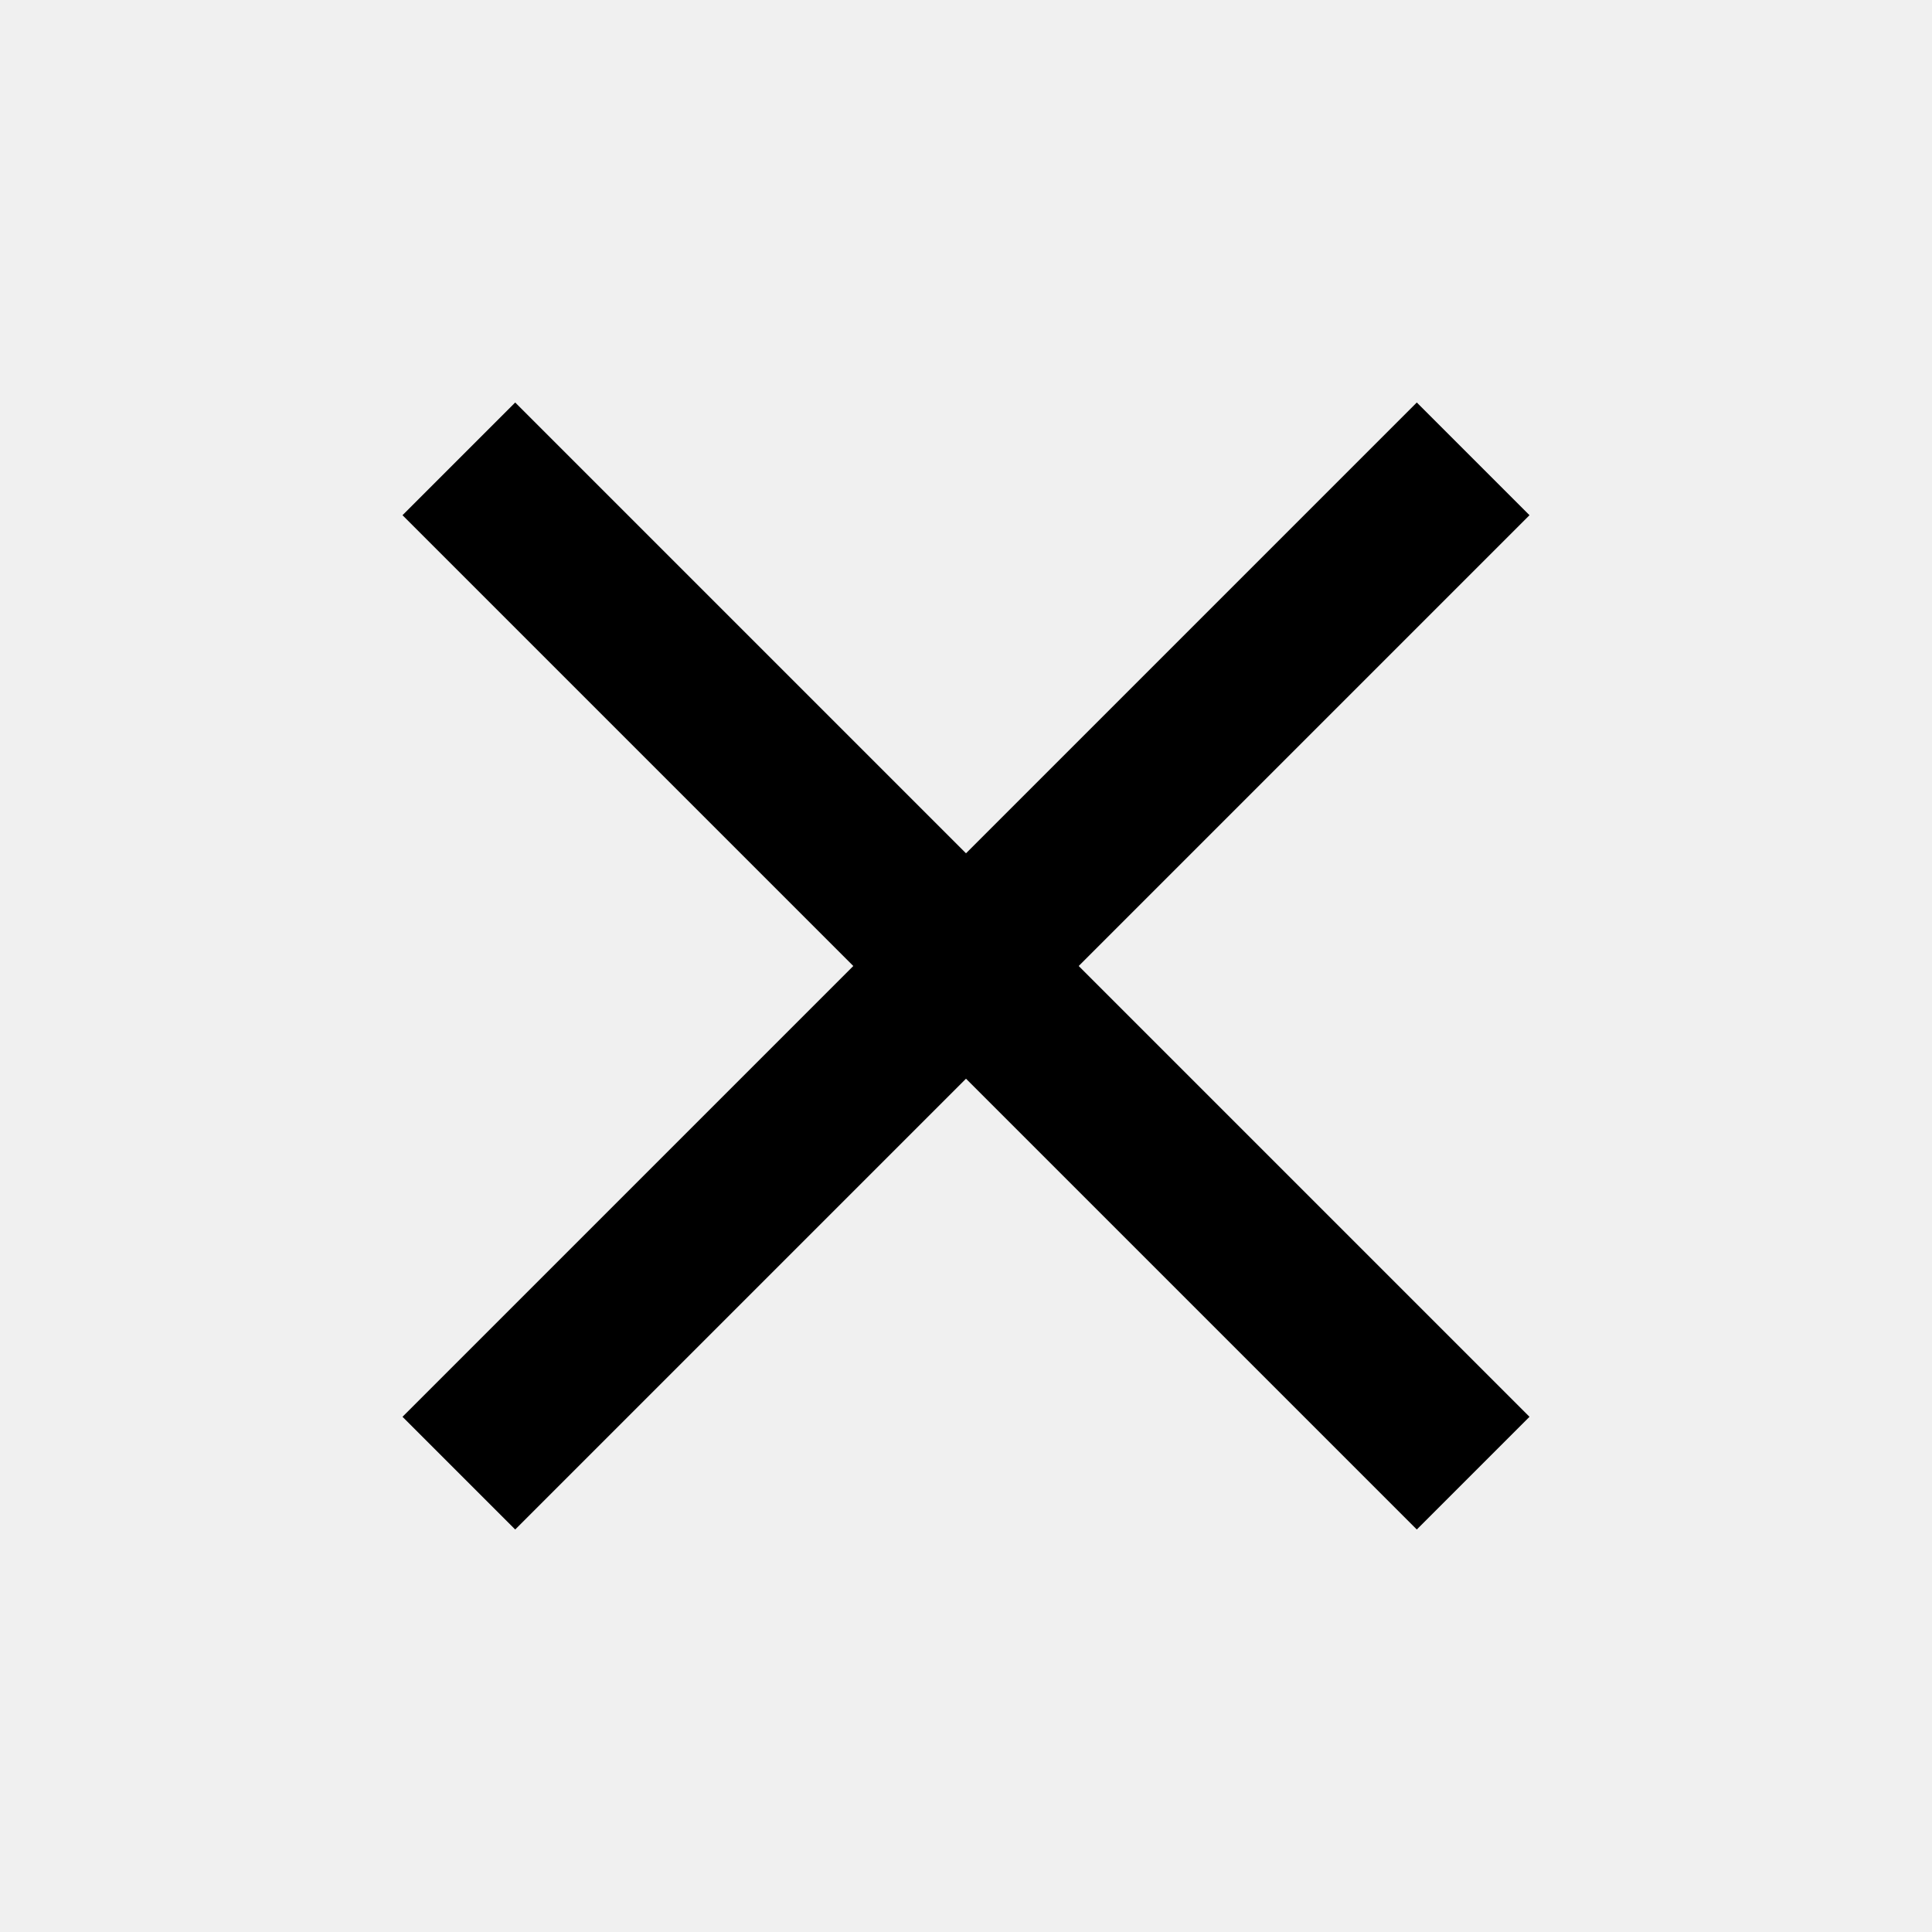
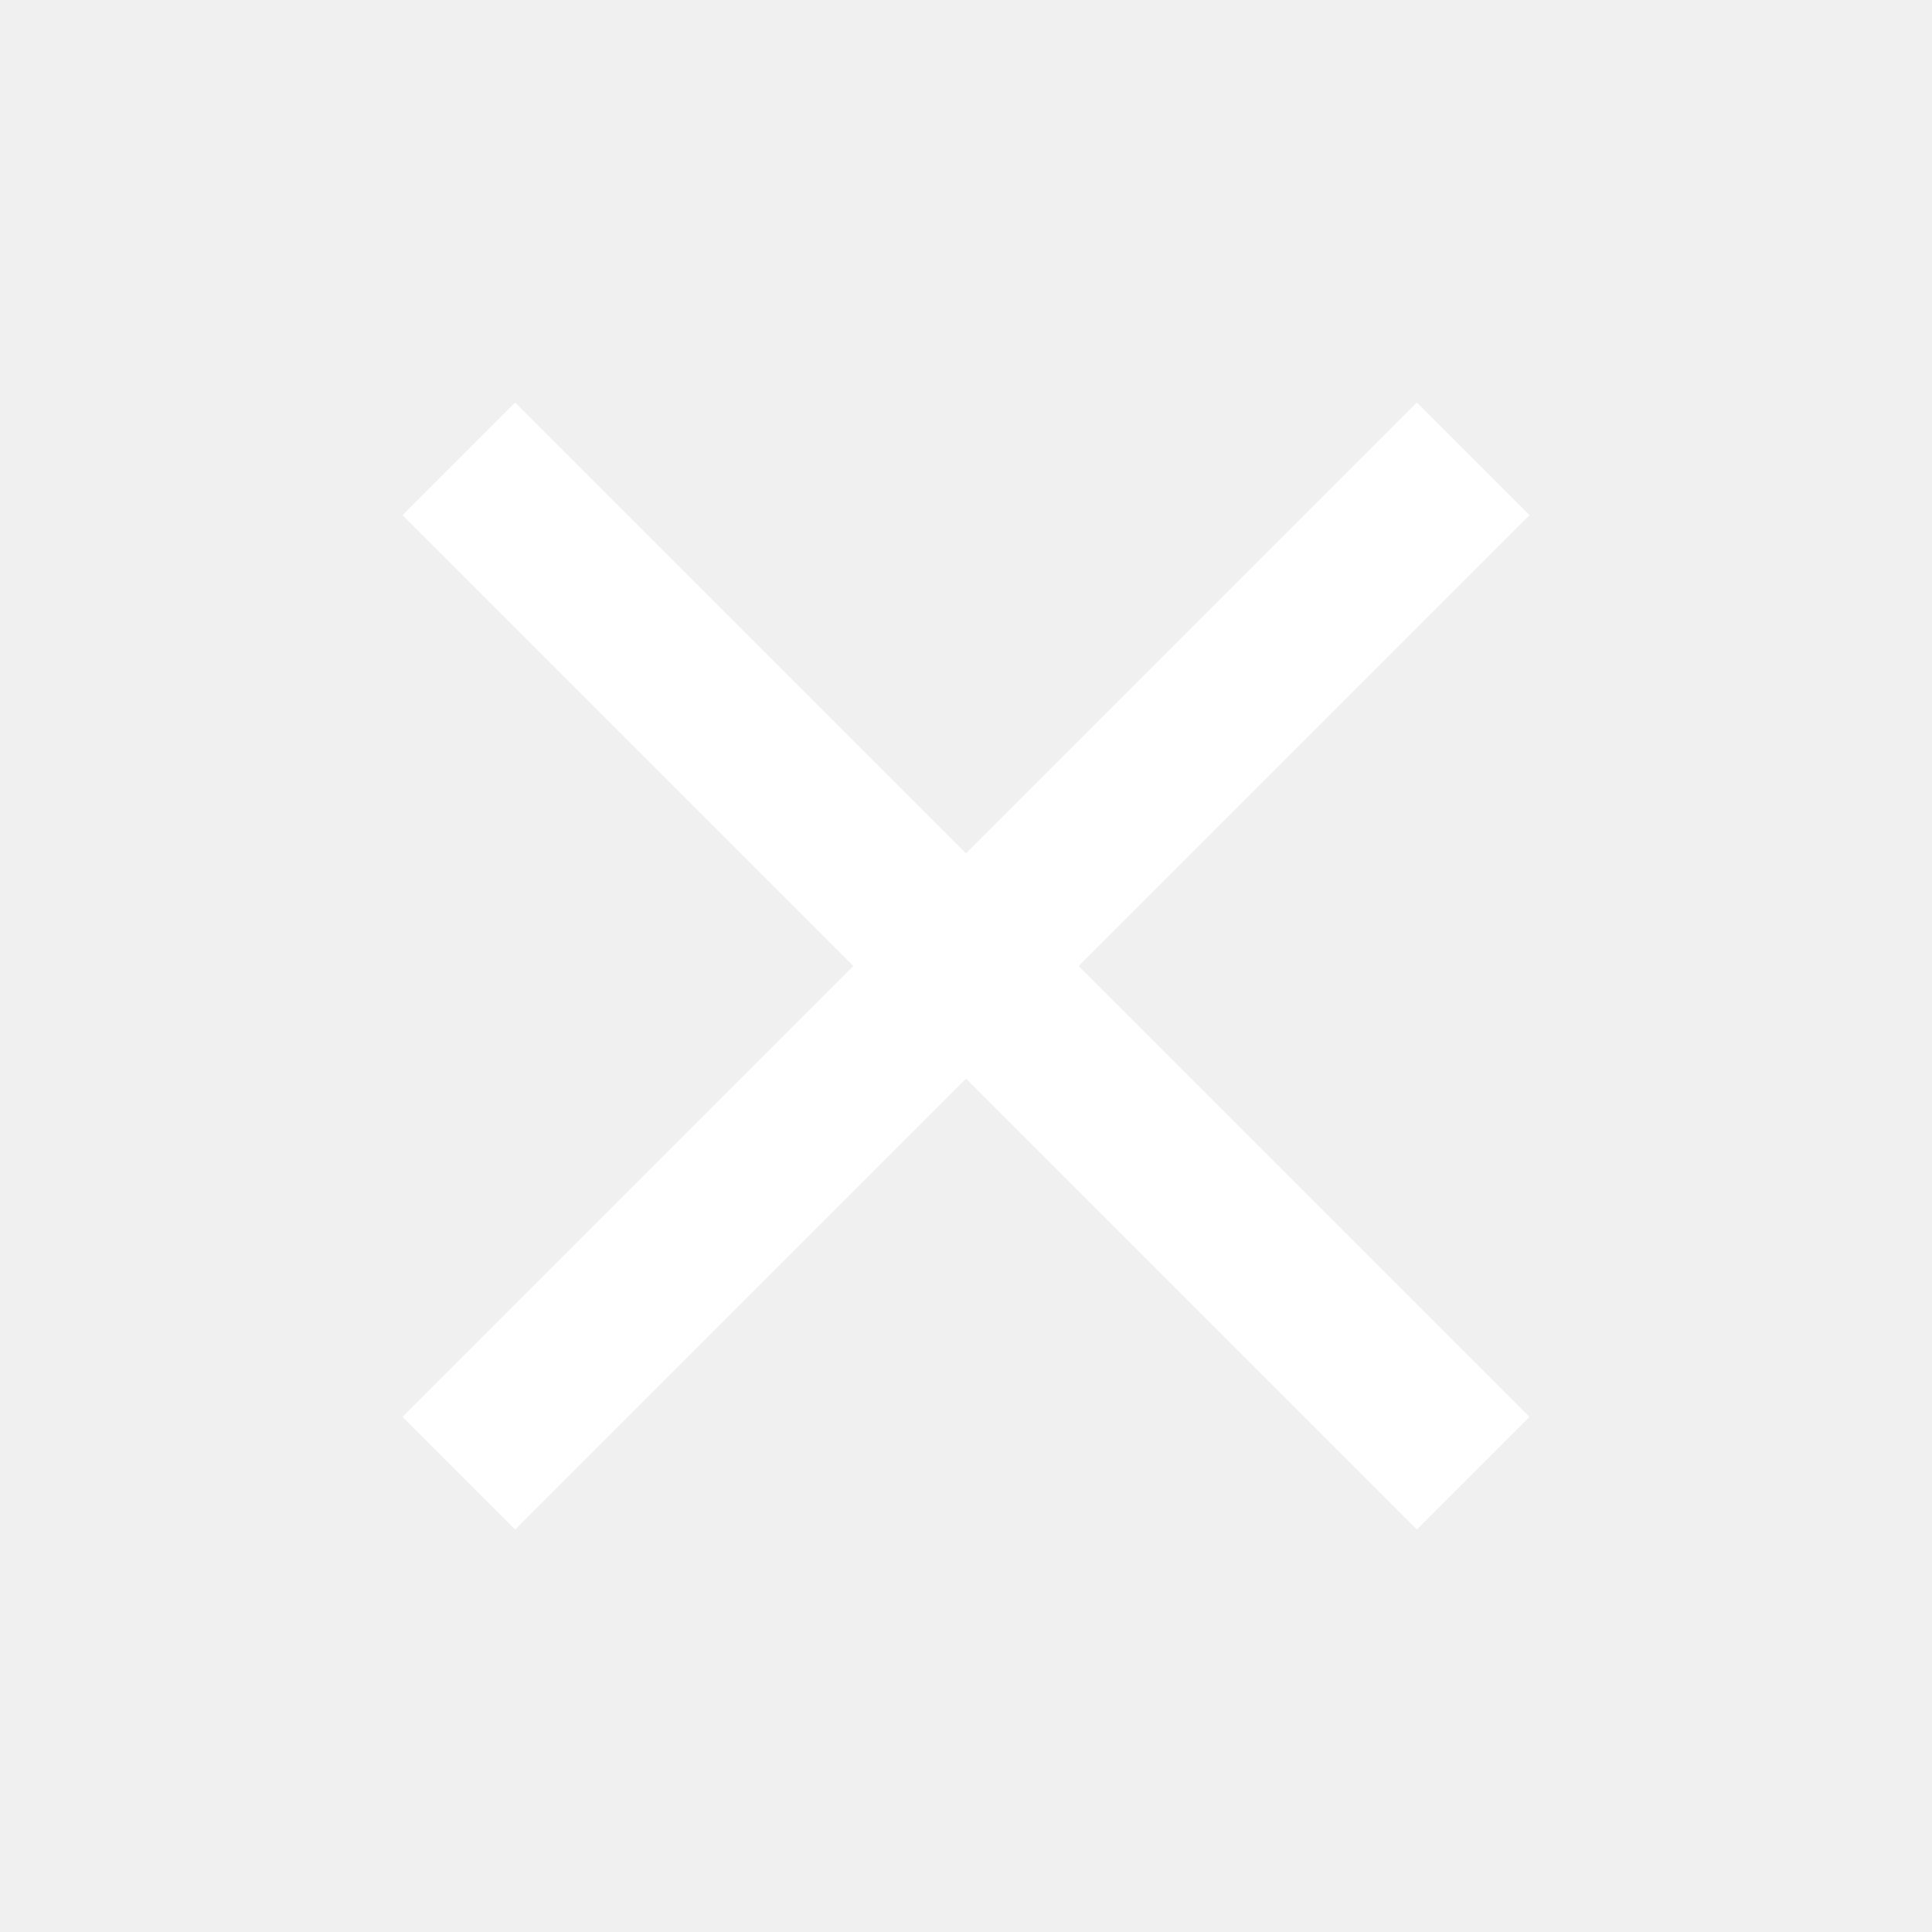
- <svg xmlns="http://www.w3.org/2000/svg" height="24px" viewBox="0 -960 960 960" width="24px" fill="#000">
+ <svg xmlns="http://www.w3.org/2000/svg" height="24px" viewBox="0 -960 960 960" width="24px" fill="#fff">
  <path d="m256-200-56-56 224-224-224-224 56-56 224 224 224-224 56 56-224 224 224 224-56 56-224-224-224 224Z" />
</svg>
